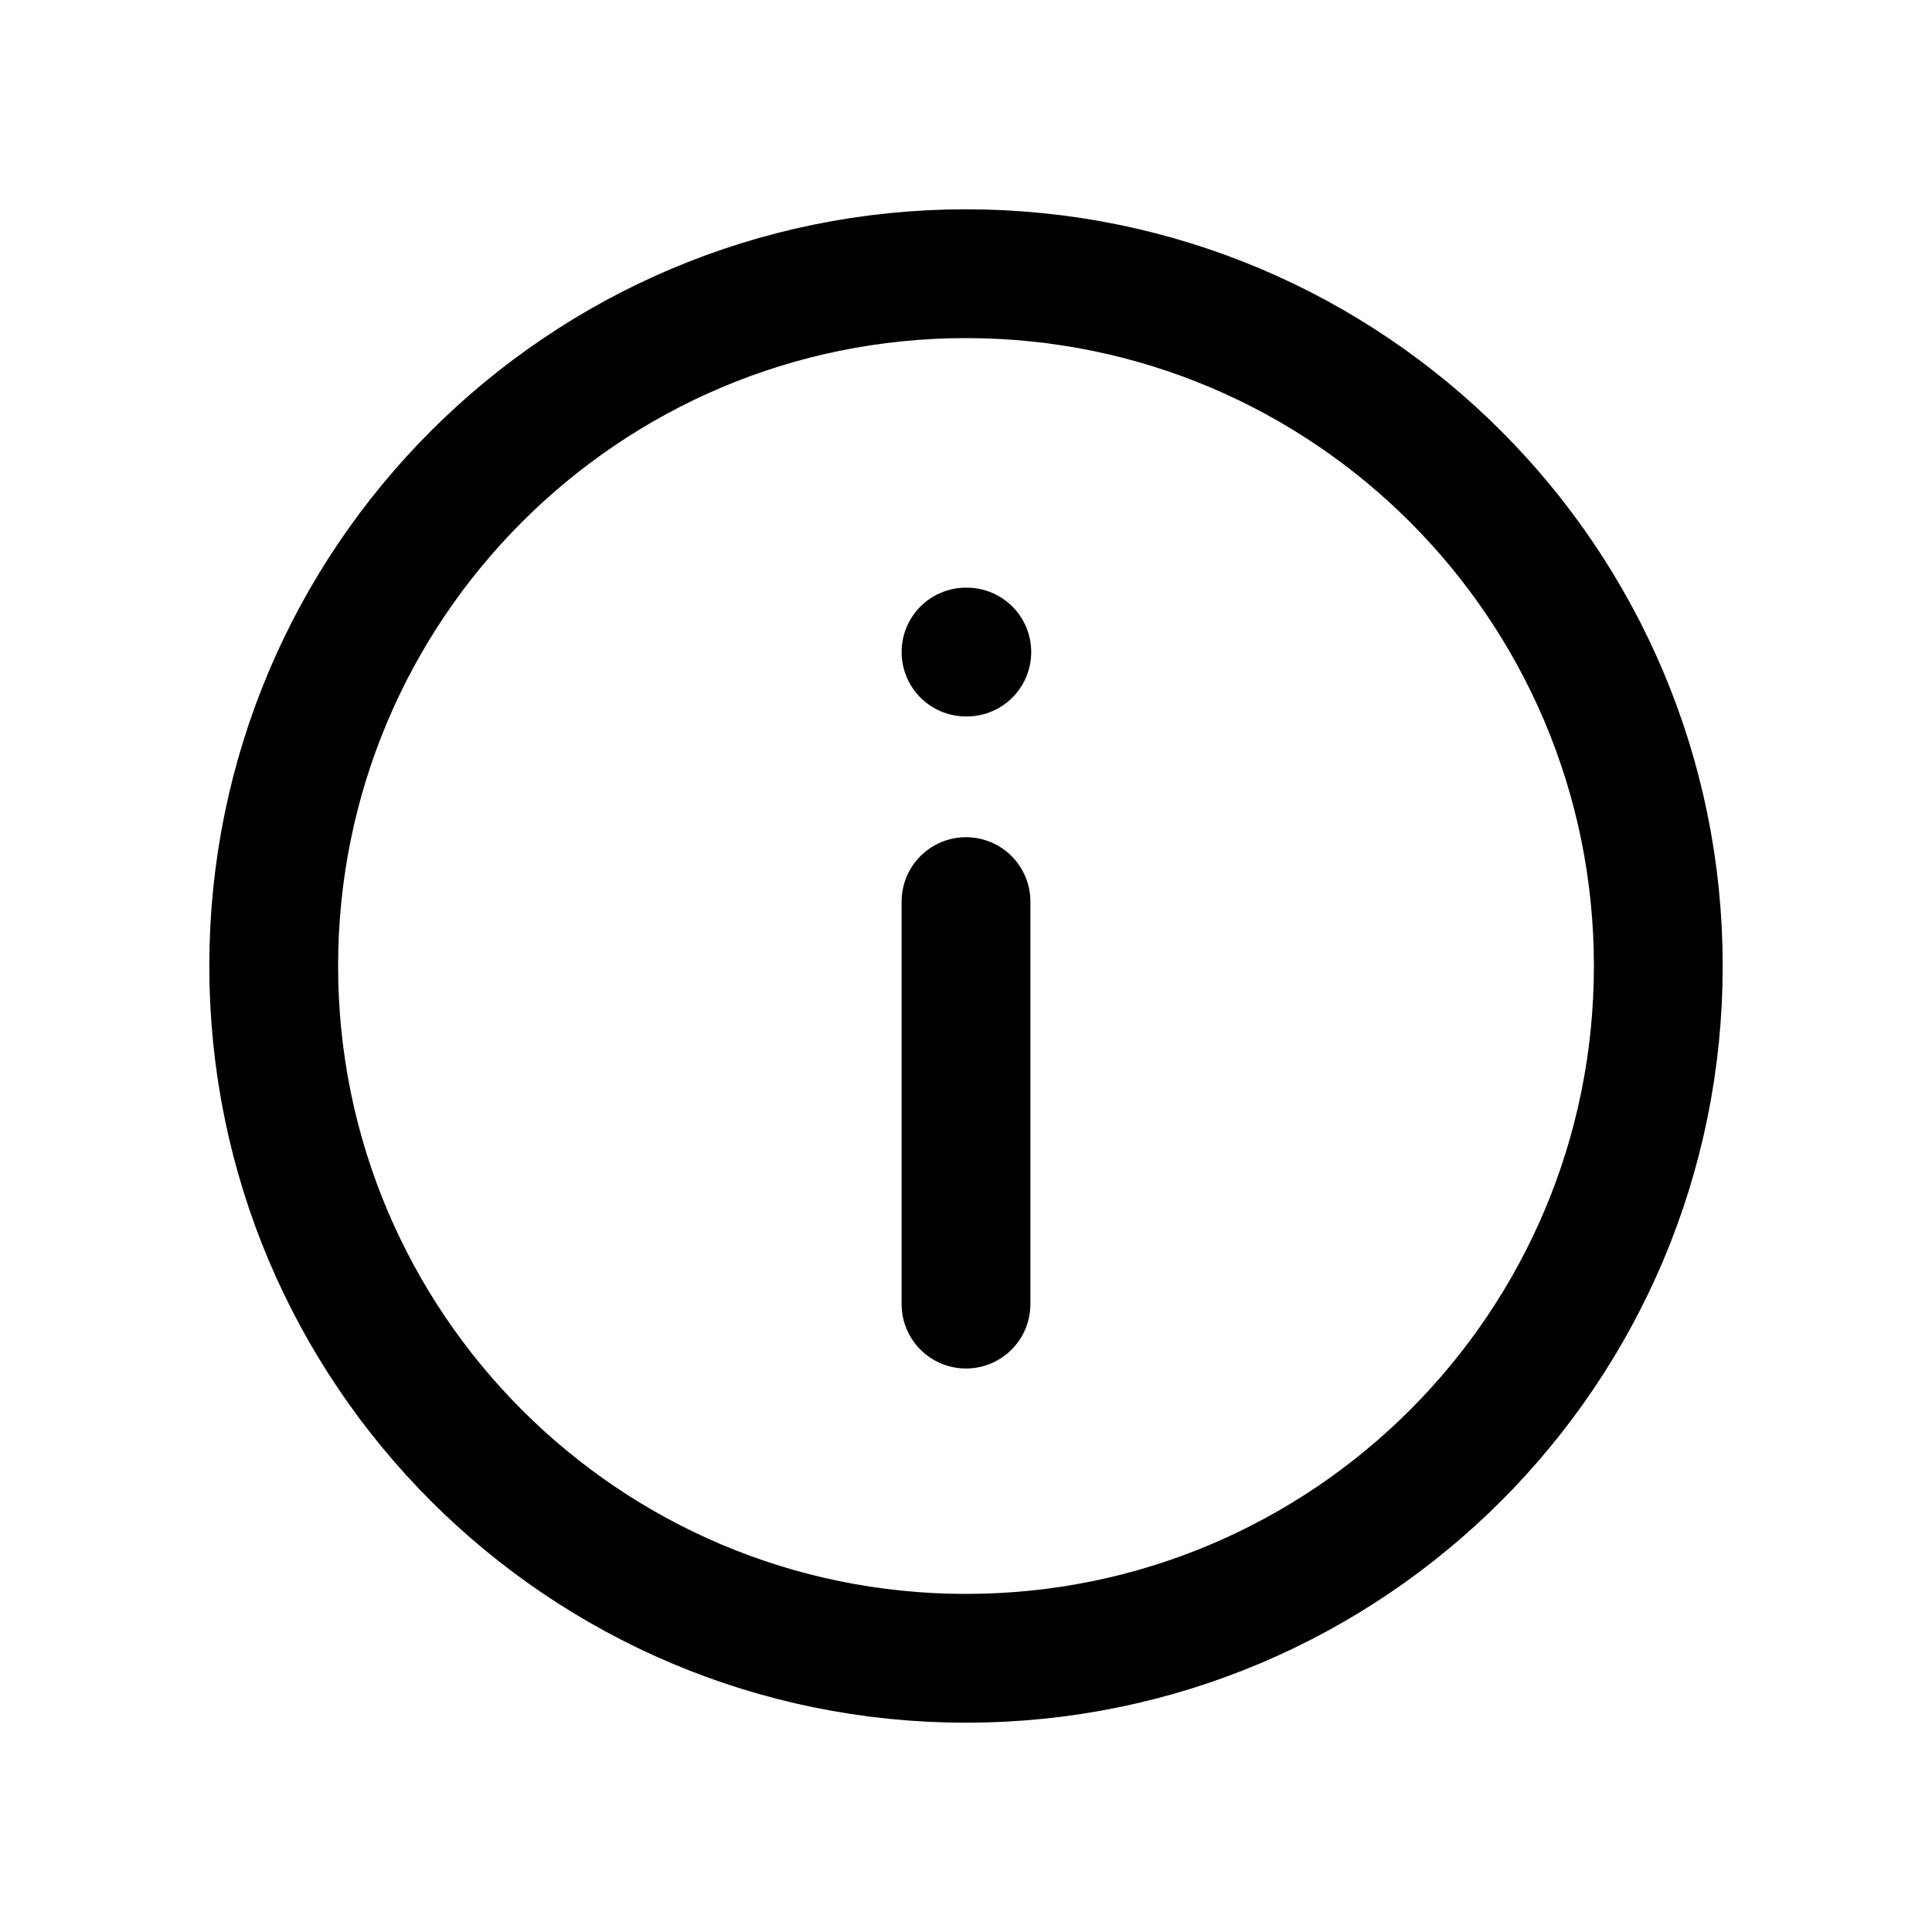
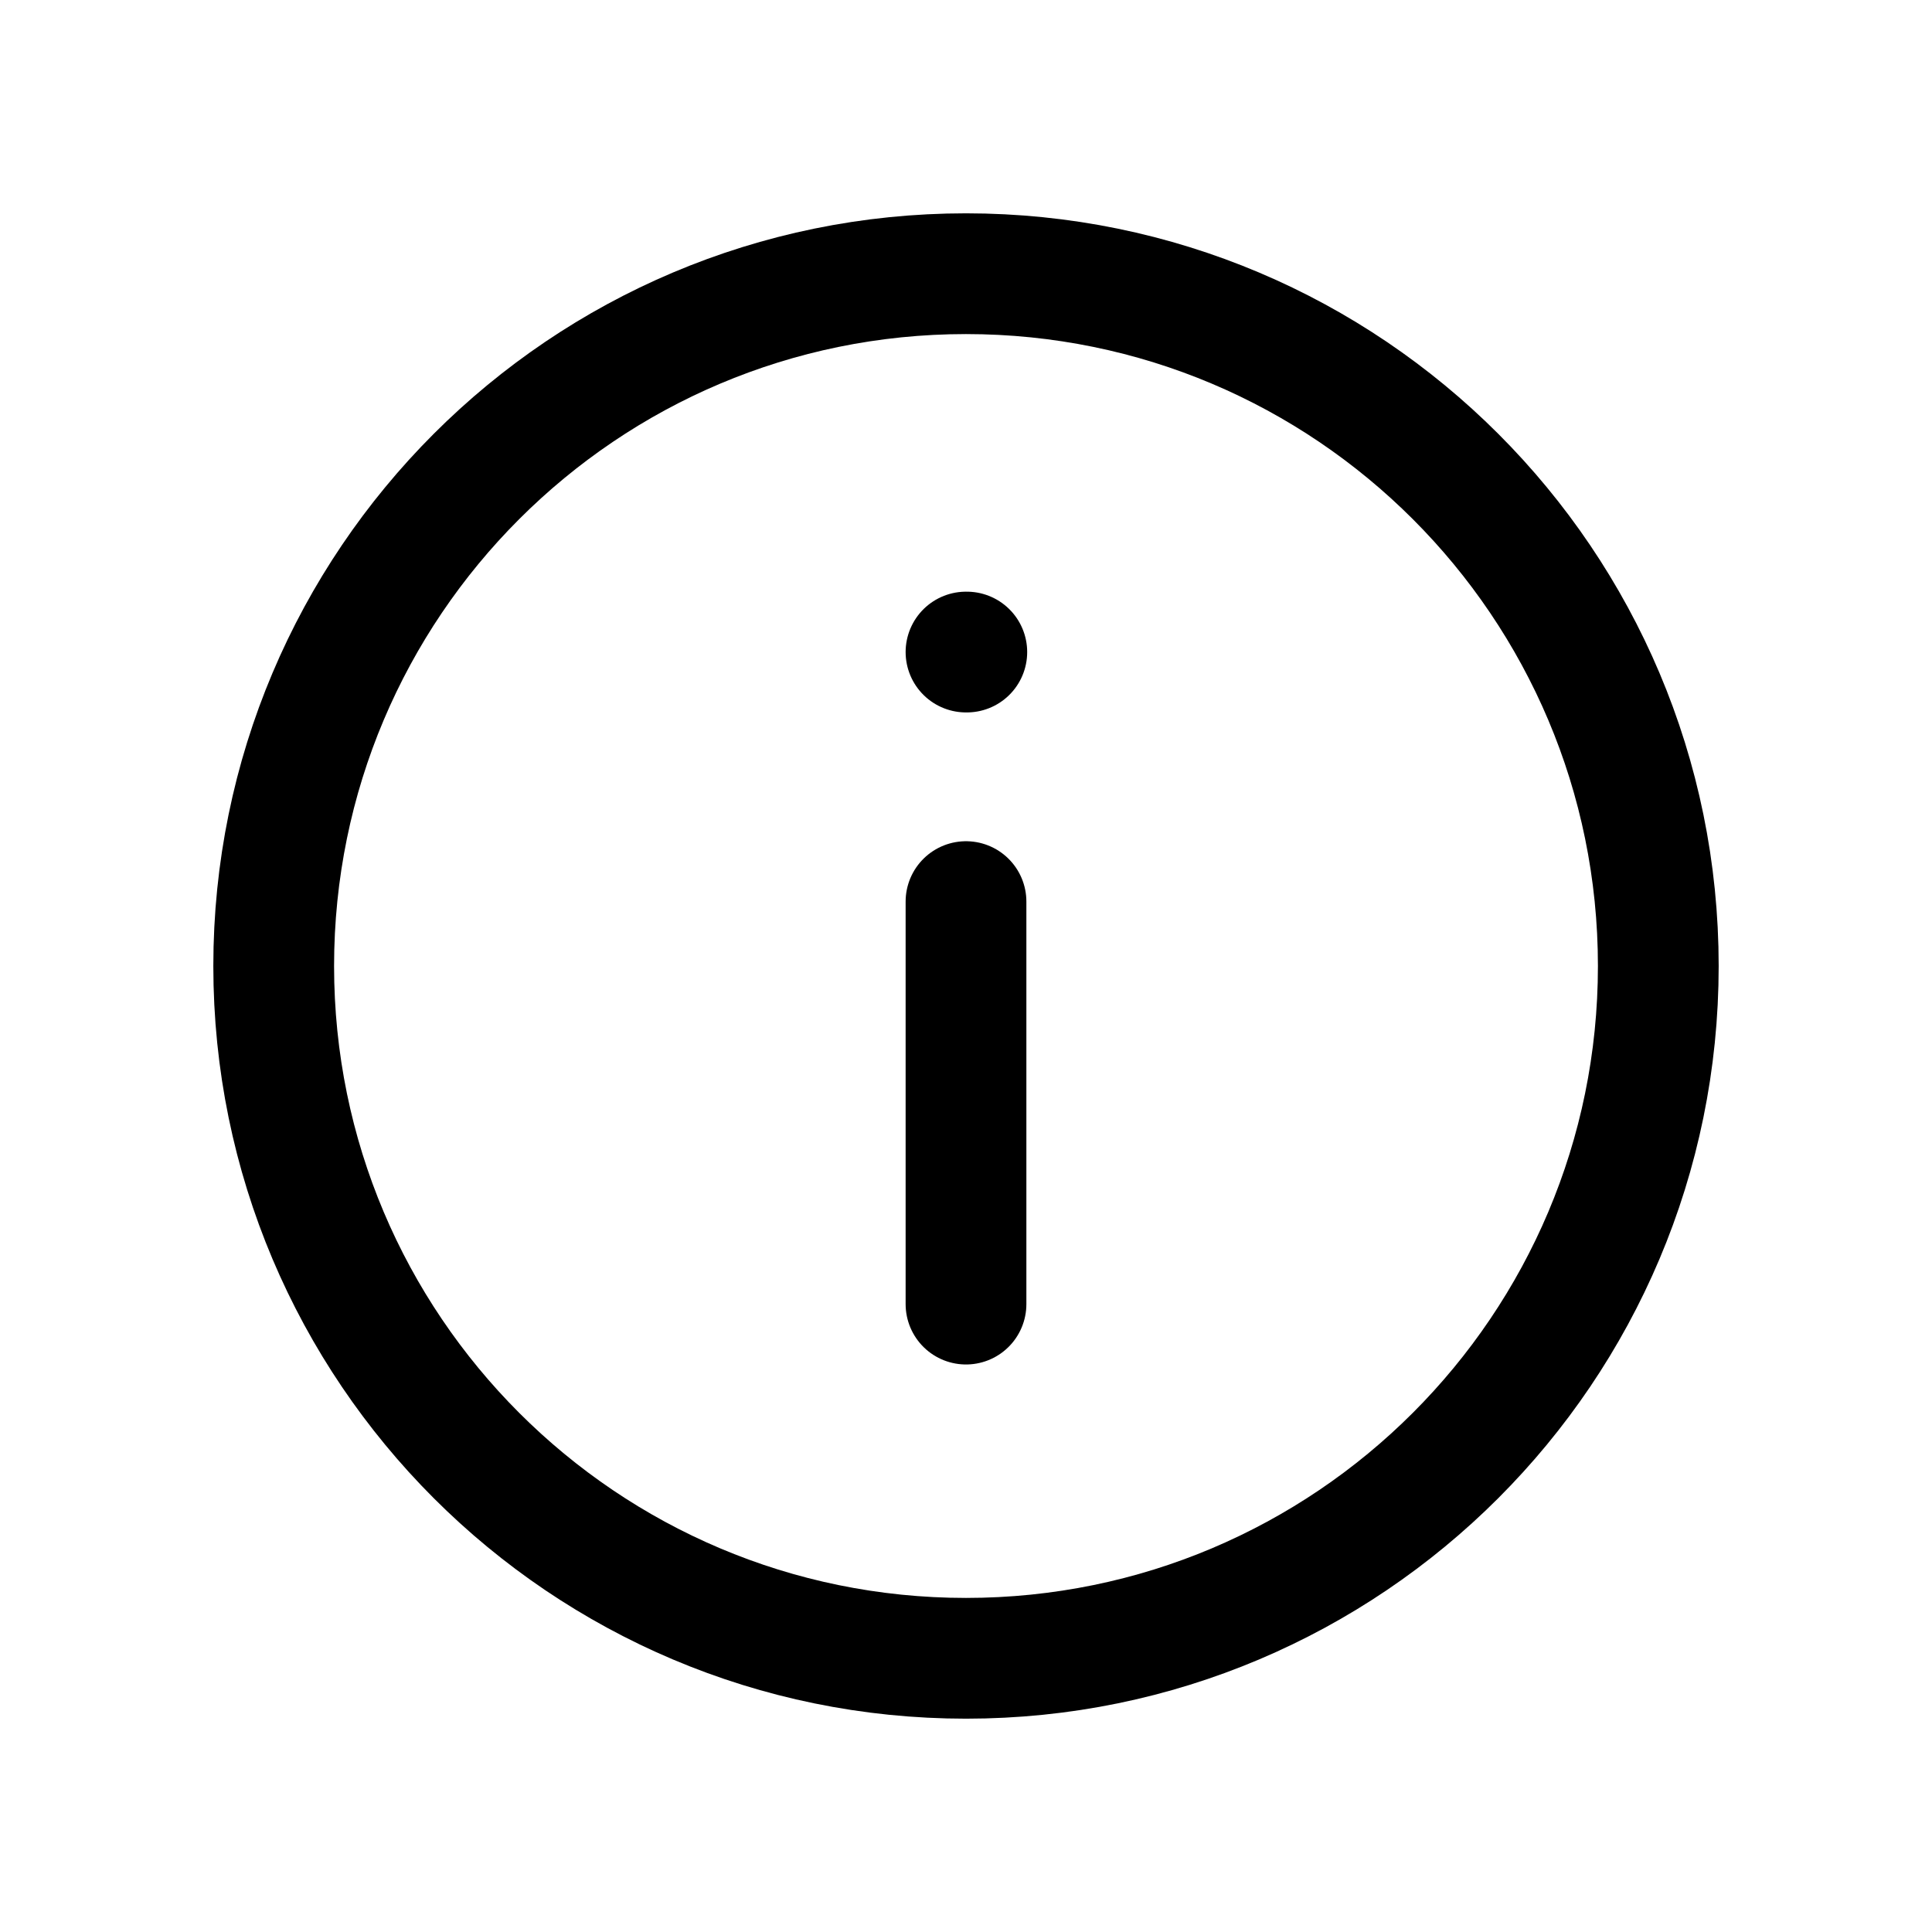
- <svg xmlns="http://www.w3.org/2000/svg" viewBox="0 0 24 24" fill="none" stroke="#000" stroke-width="1.6" stroke-linecap="round" stroke-linejoin="round">
+ <svg xmlns="http://www.w3.org/2000/svg" viewBox="0 0 24 24" fill="none" stroke="#000" stroke-width="1.5" stroke-linecap="round" stroke-linejoin="round">
  <circle cx="12" cy="12" r="8.6" />
  <path d="M12 11.2v5" />
  <path d="M12 8.1h.01" />
</svg>
